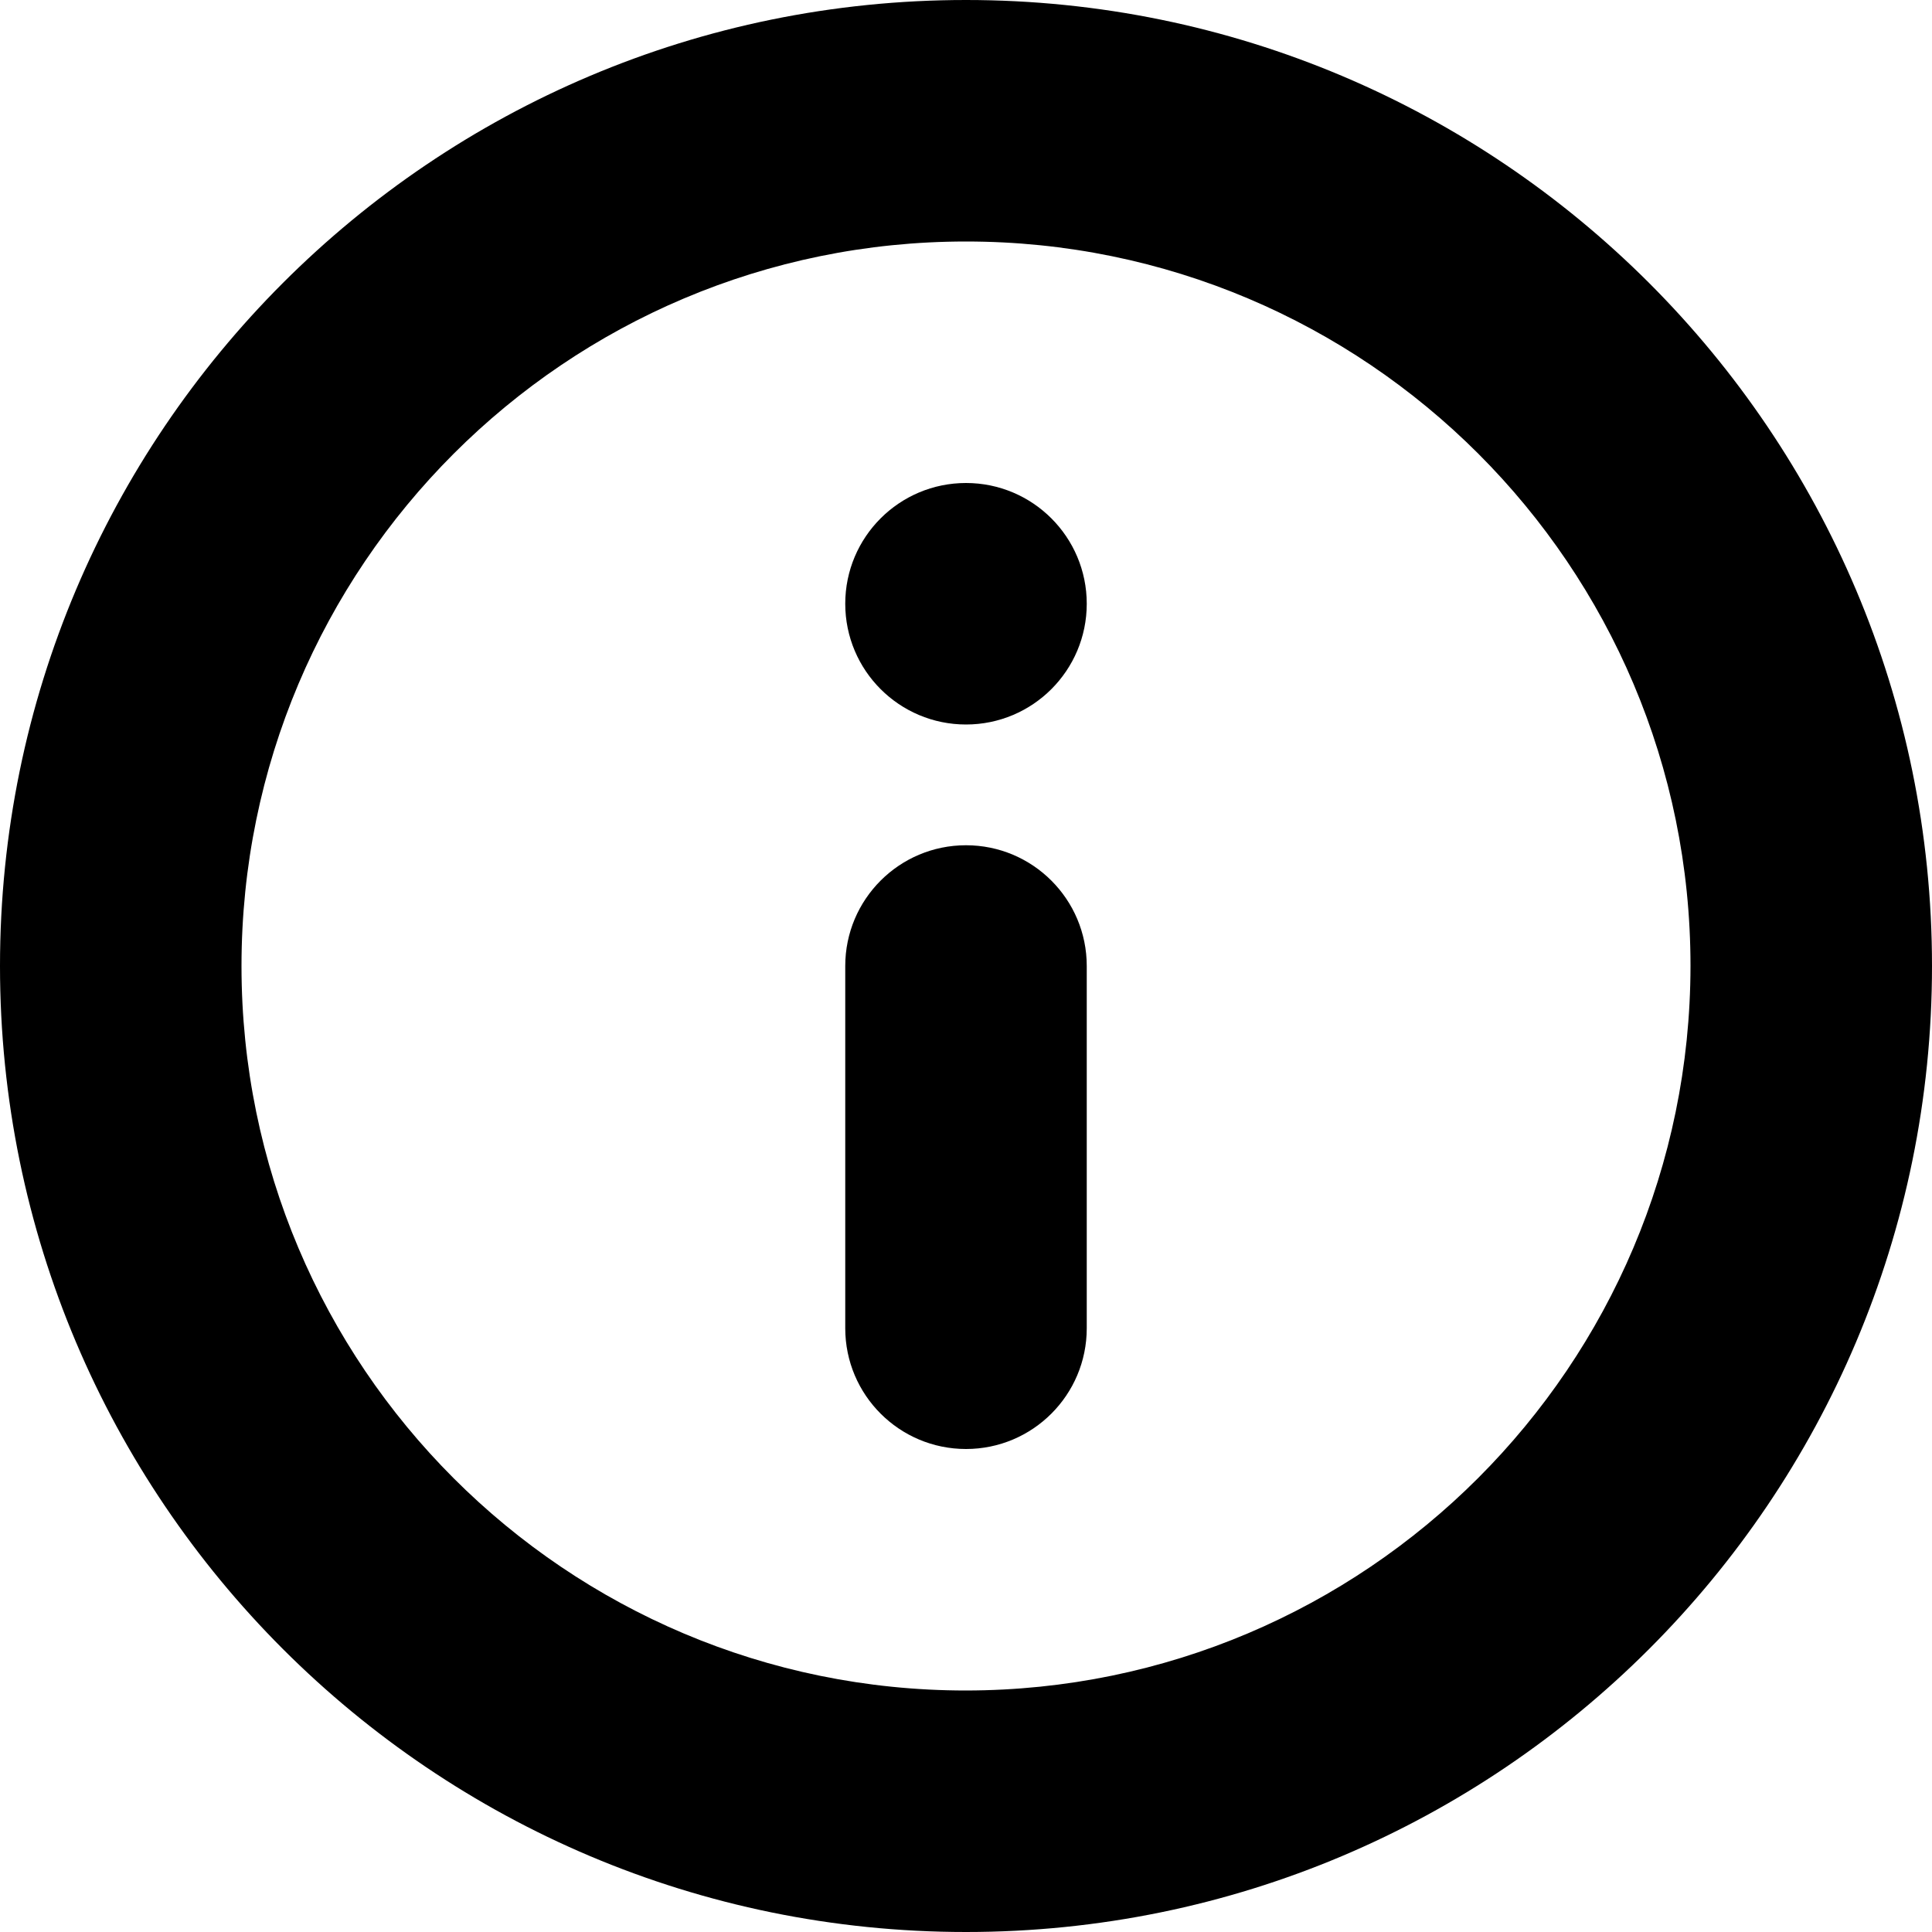
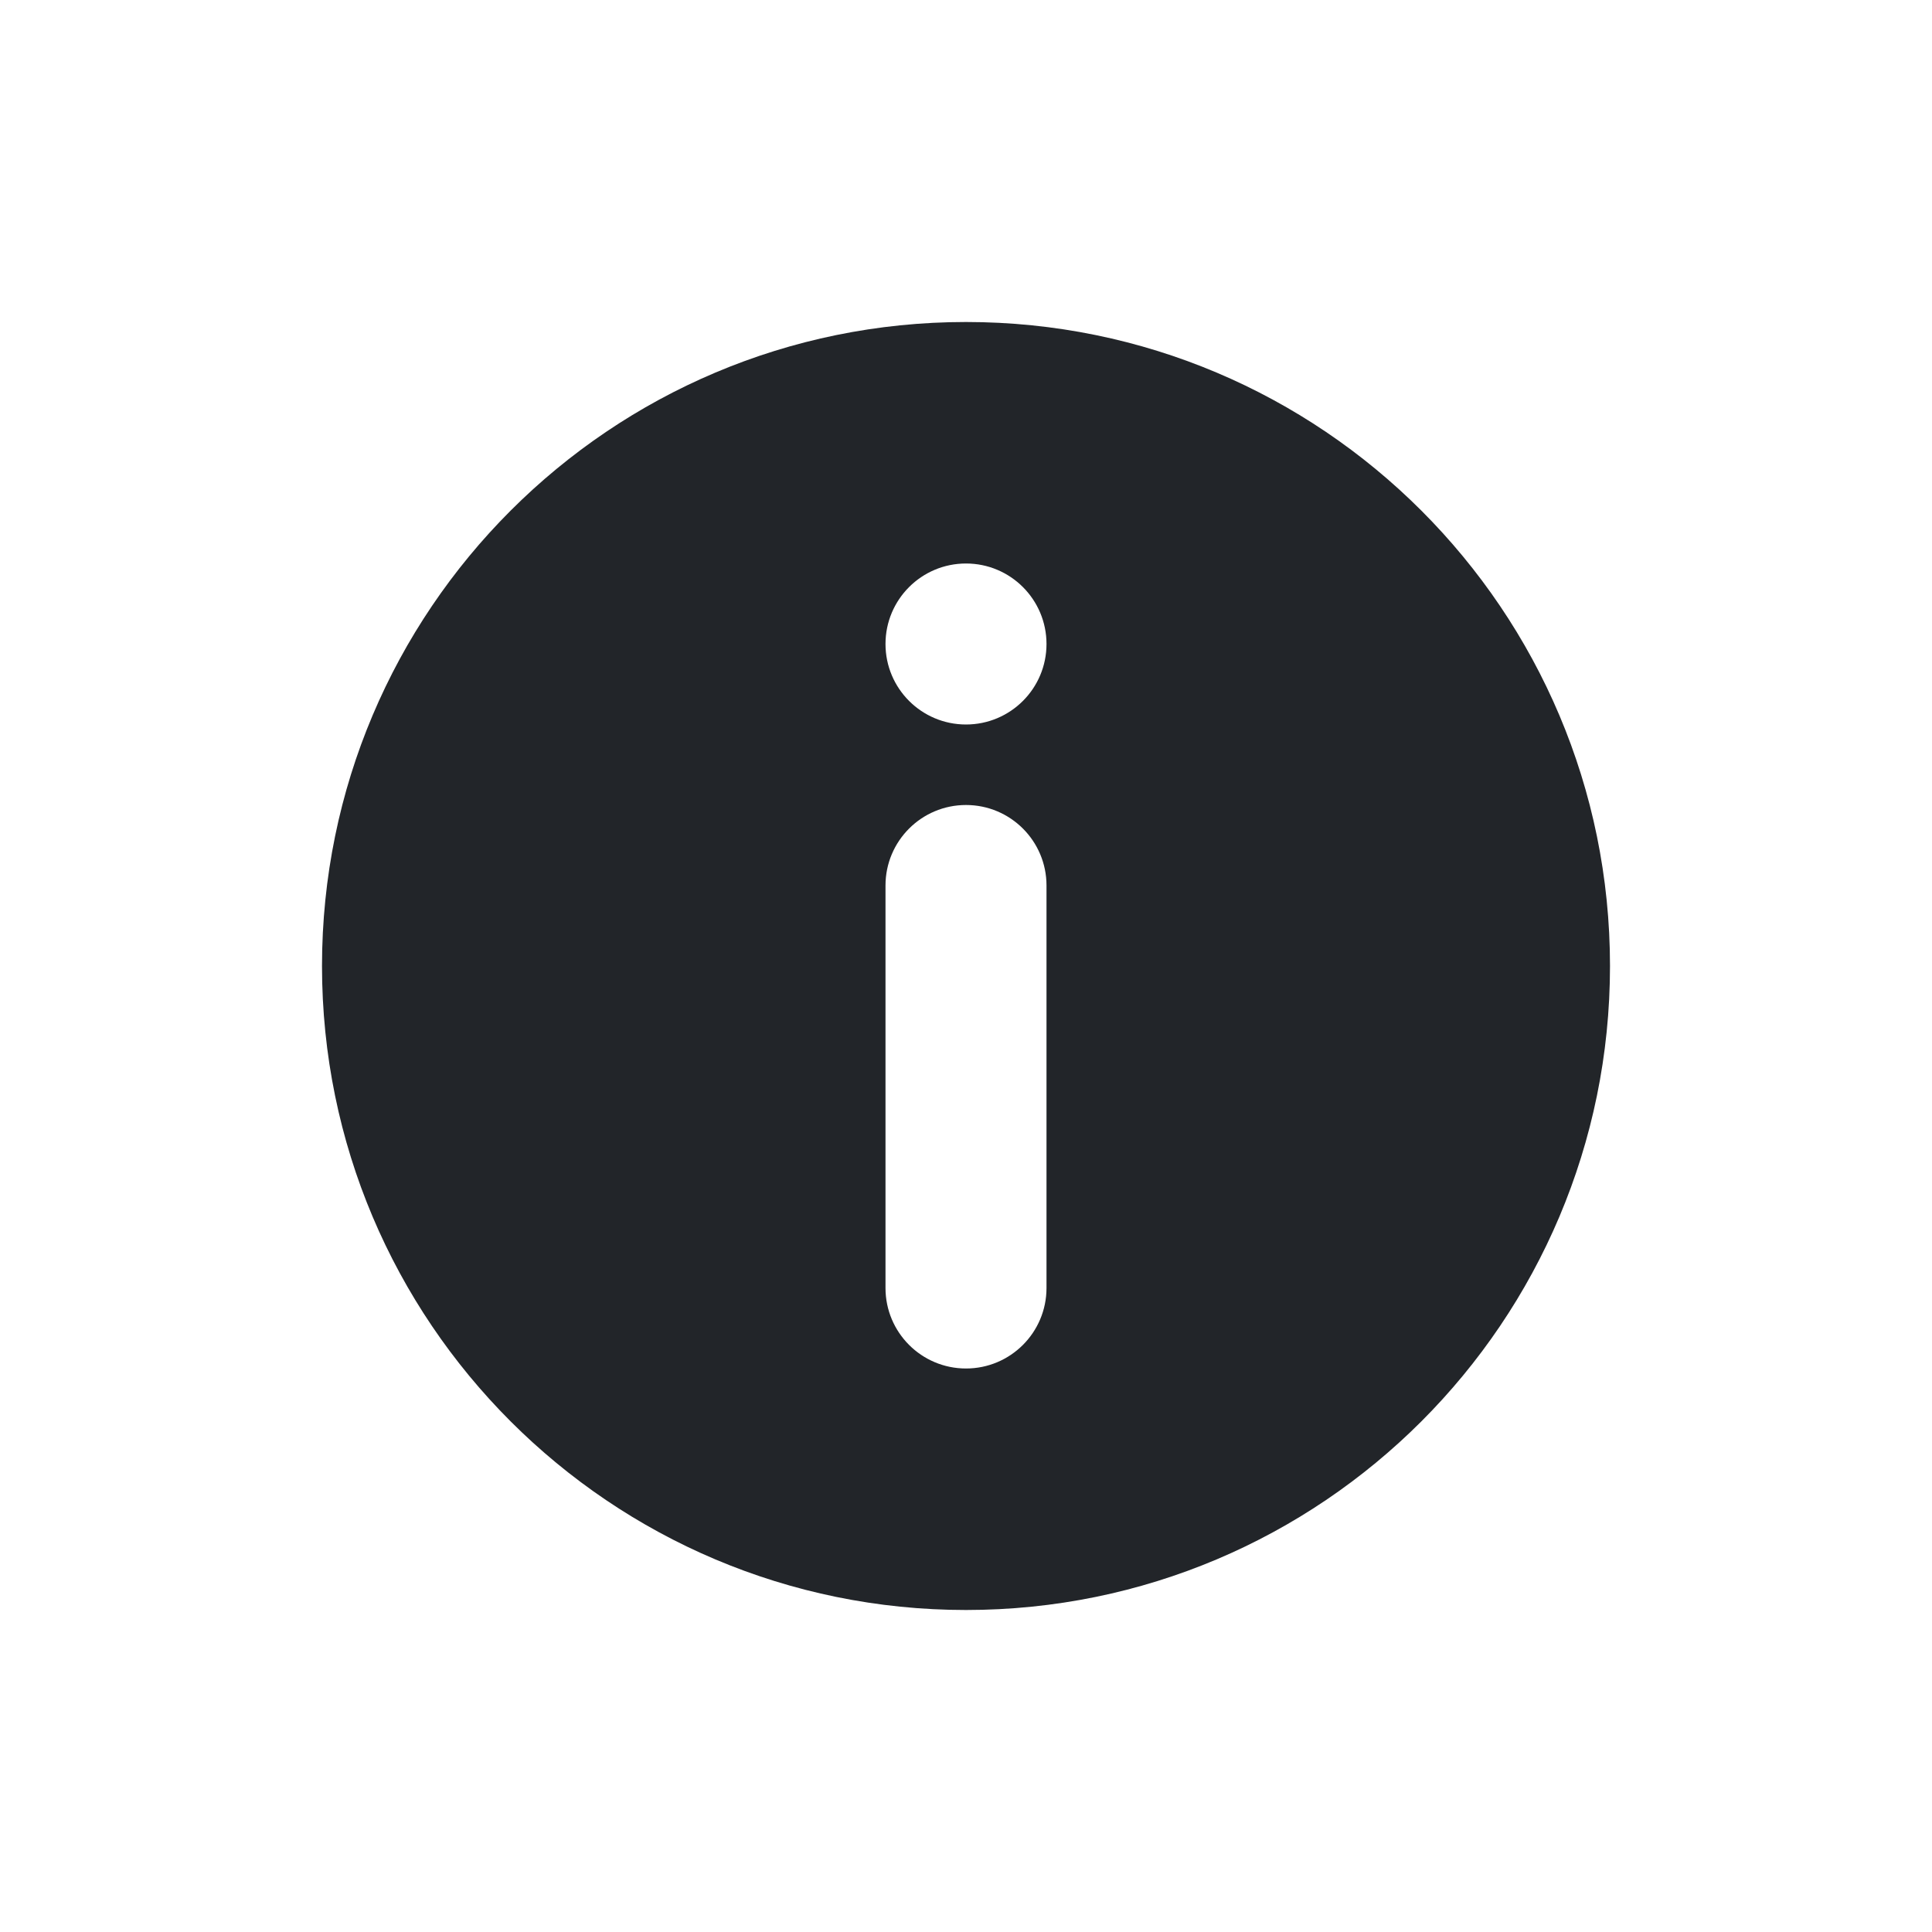
- <svg xmlns="http://www.w3.org/2000/svg" width="16" height="16" viewBox="0 0 16 16">
-   <g transform="translate(-3018 -1411)">
-     <path d="M3026,1418a1,1,0,0,0-1,1v3a1,1,0,0,0,2,0v-3A1,1,0,0,0,3026,1418Z" />
-     <path d="M3026,1411a8,8,0,1,0,8,8A8,8,0,0,0,3026,1411Zm0,14a6,6,0,1,1,6-6A6.006,6.006,0,0,1,3026,1425Z" />
-     <circle cx="1" cy="1" r="1" transform="translate(3025 1415)" />
+ <svg xmlns="http://www.w3.org/2000/svg" width="24" height="24" viewBox="0 0 24 24">
+   <g transform="translate(-8094 -916)">
+     <g transform="translate(0 376)">
+       <rect fill="none" width="24" height="24" transform="translate(8094 540)" />
+     </g>
+     <path fill="#222529" d="M168,2810a8,8,0,1,0,8,8A8,8,0,0,0,168,2810Zm1,12a1,1,0,0,1-2,0v-5a1,1,0,0,1,2,0Zm-1-7a1,1,0,1,1,1-1A1,1,0,0,1,168,2815Z" transform="translate(7938 -1890)" />
  </g>
</svg>
